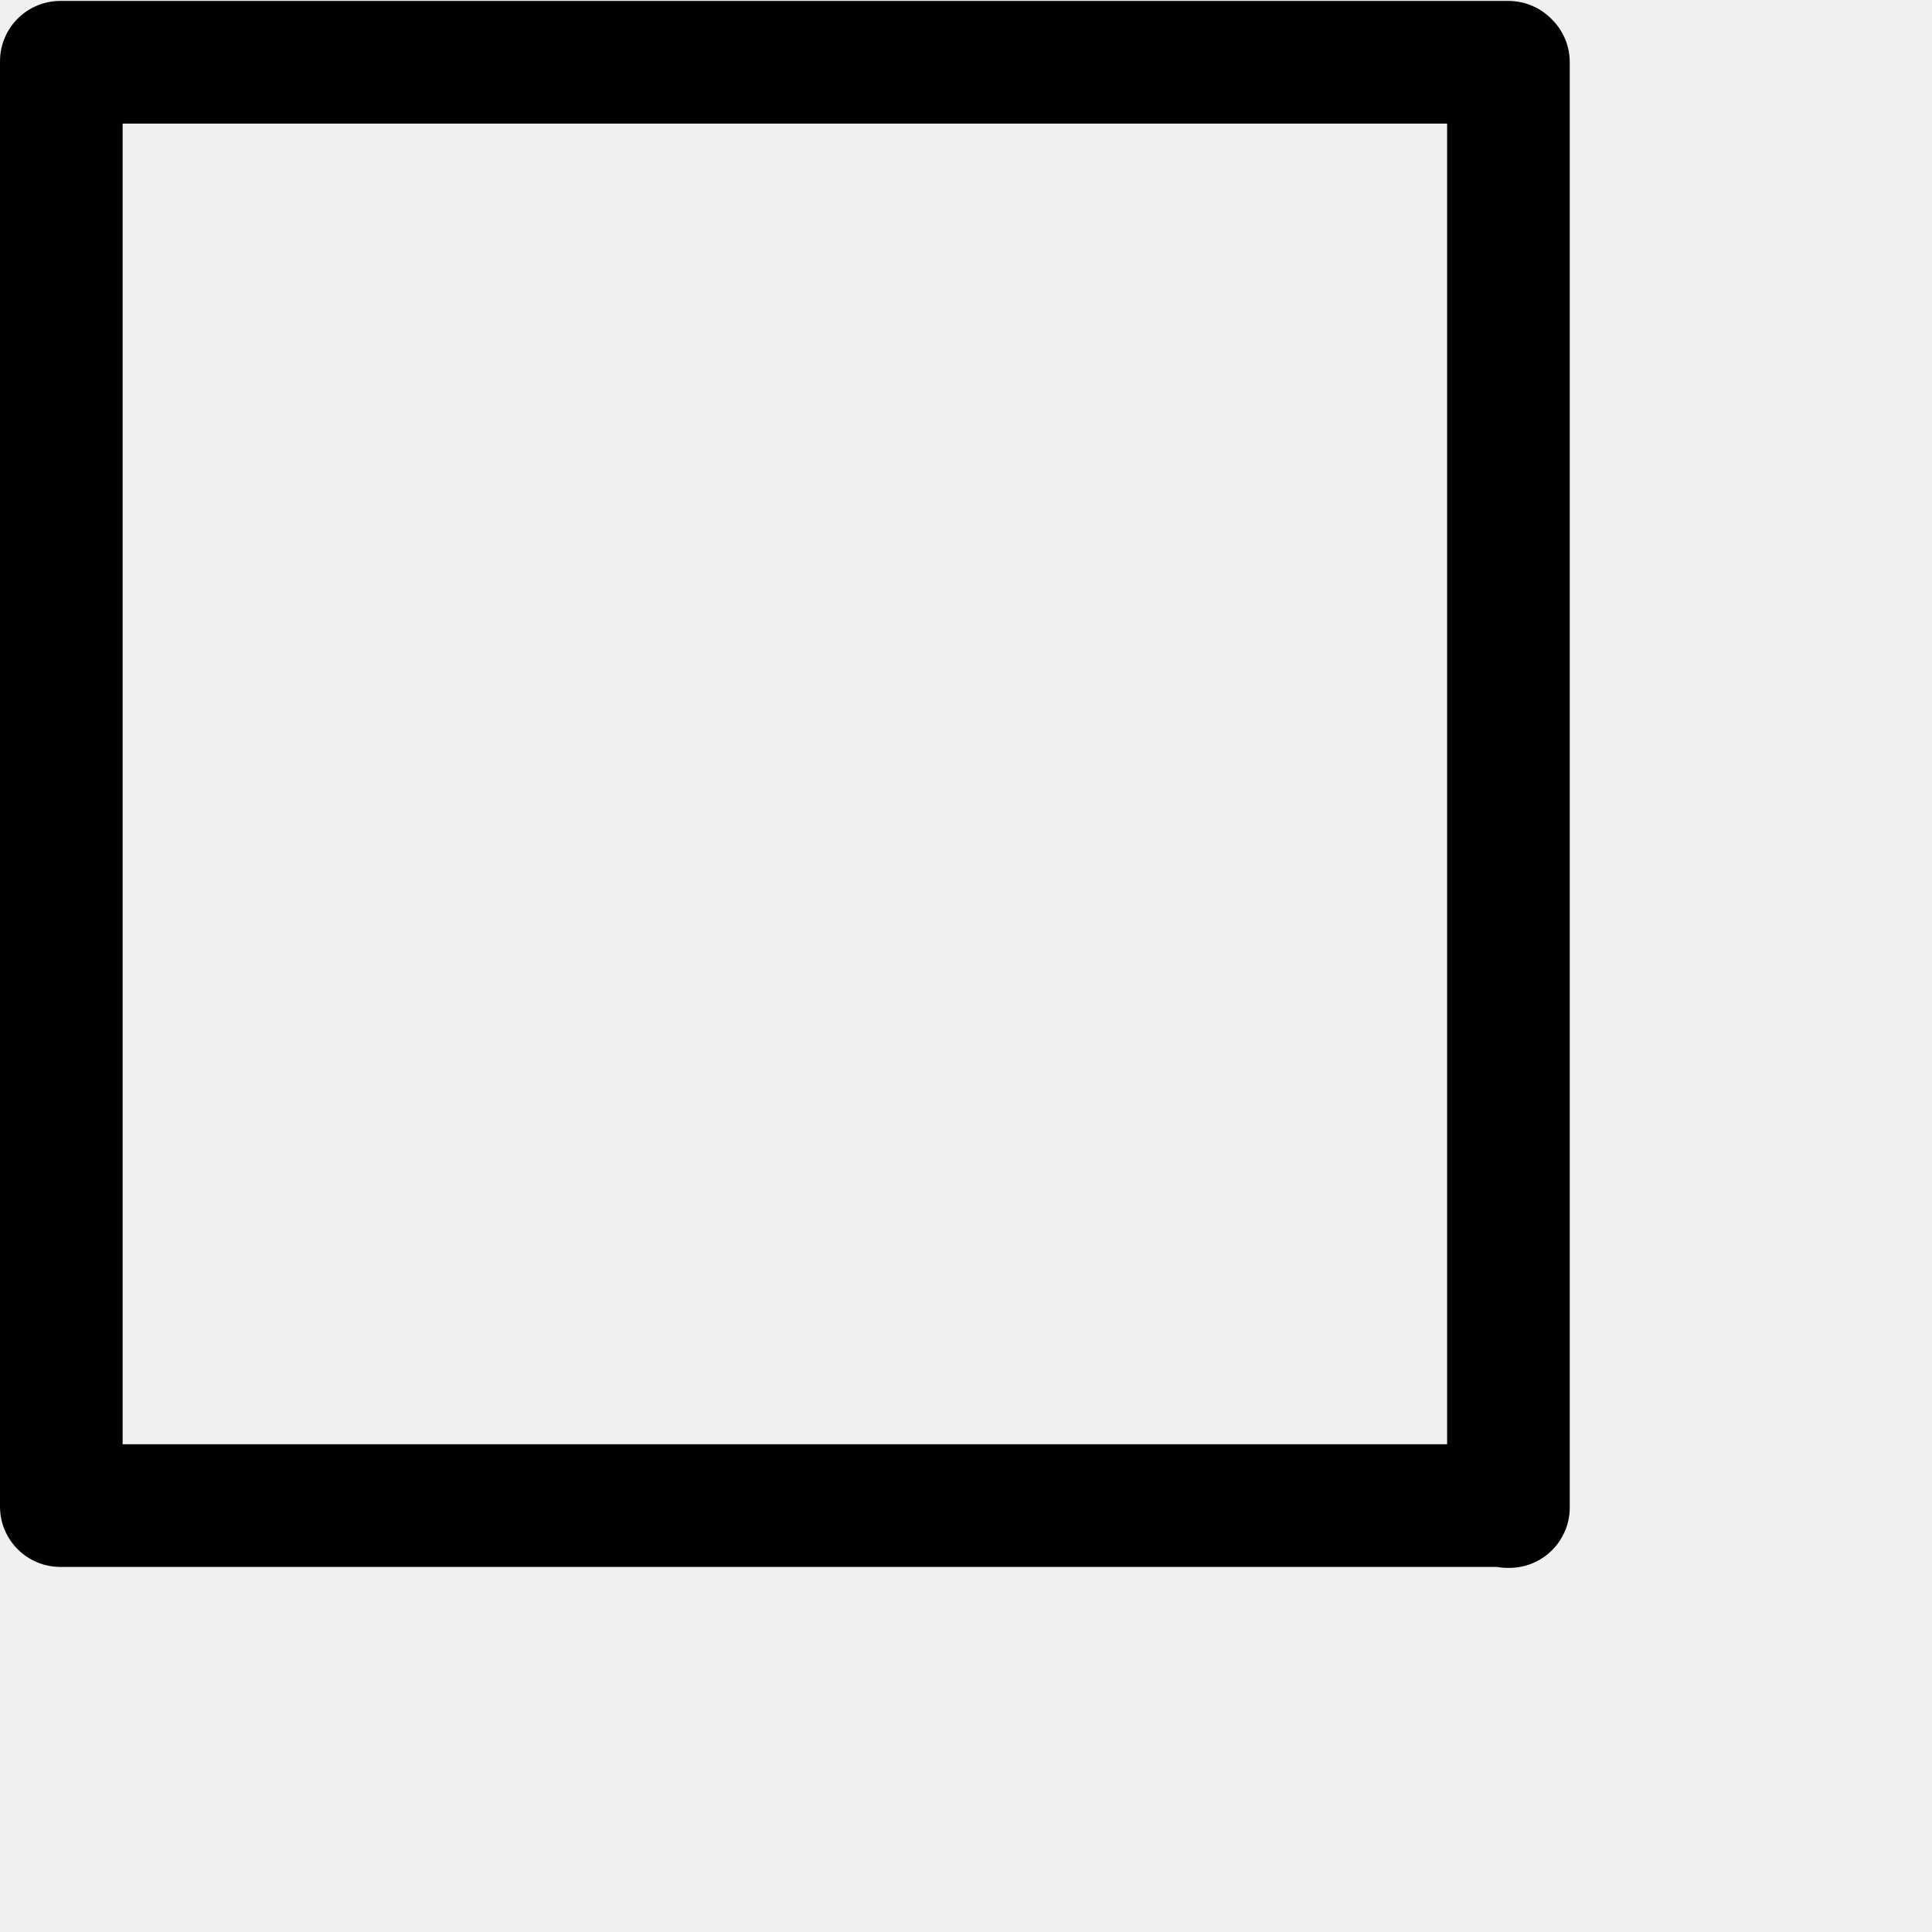
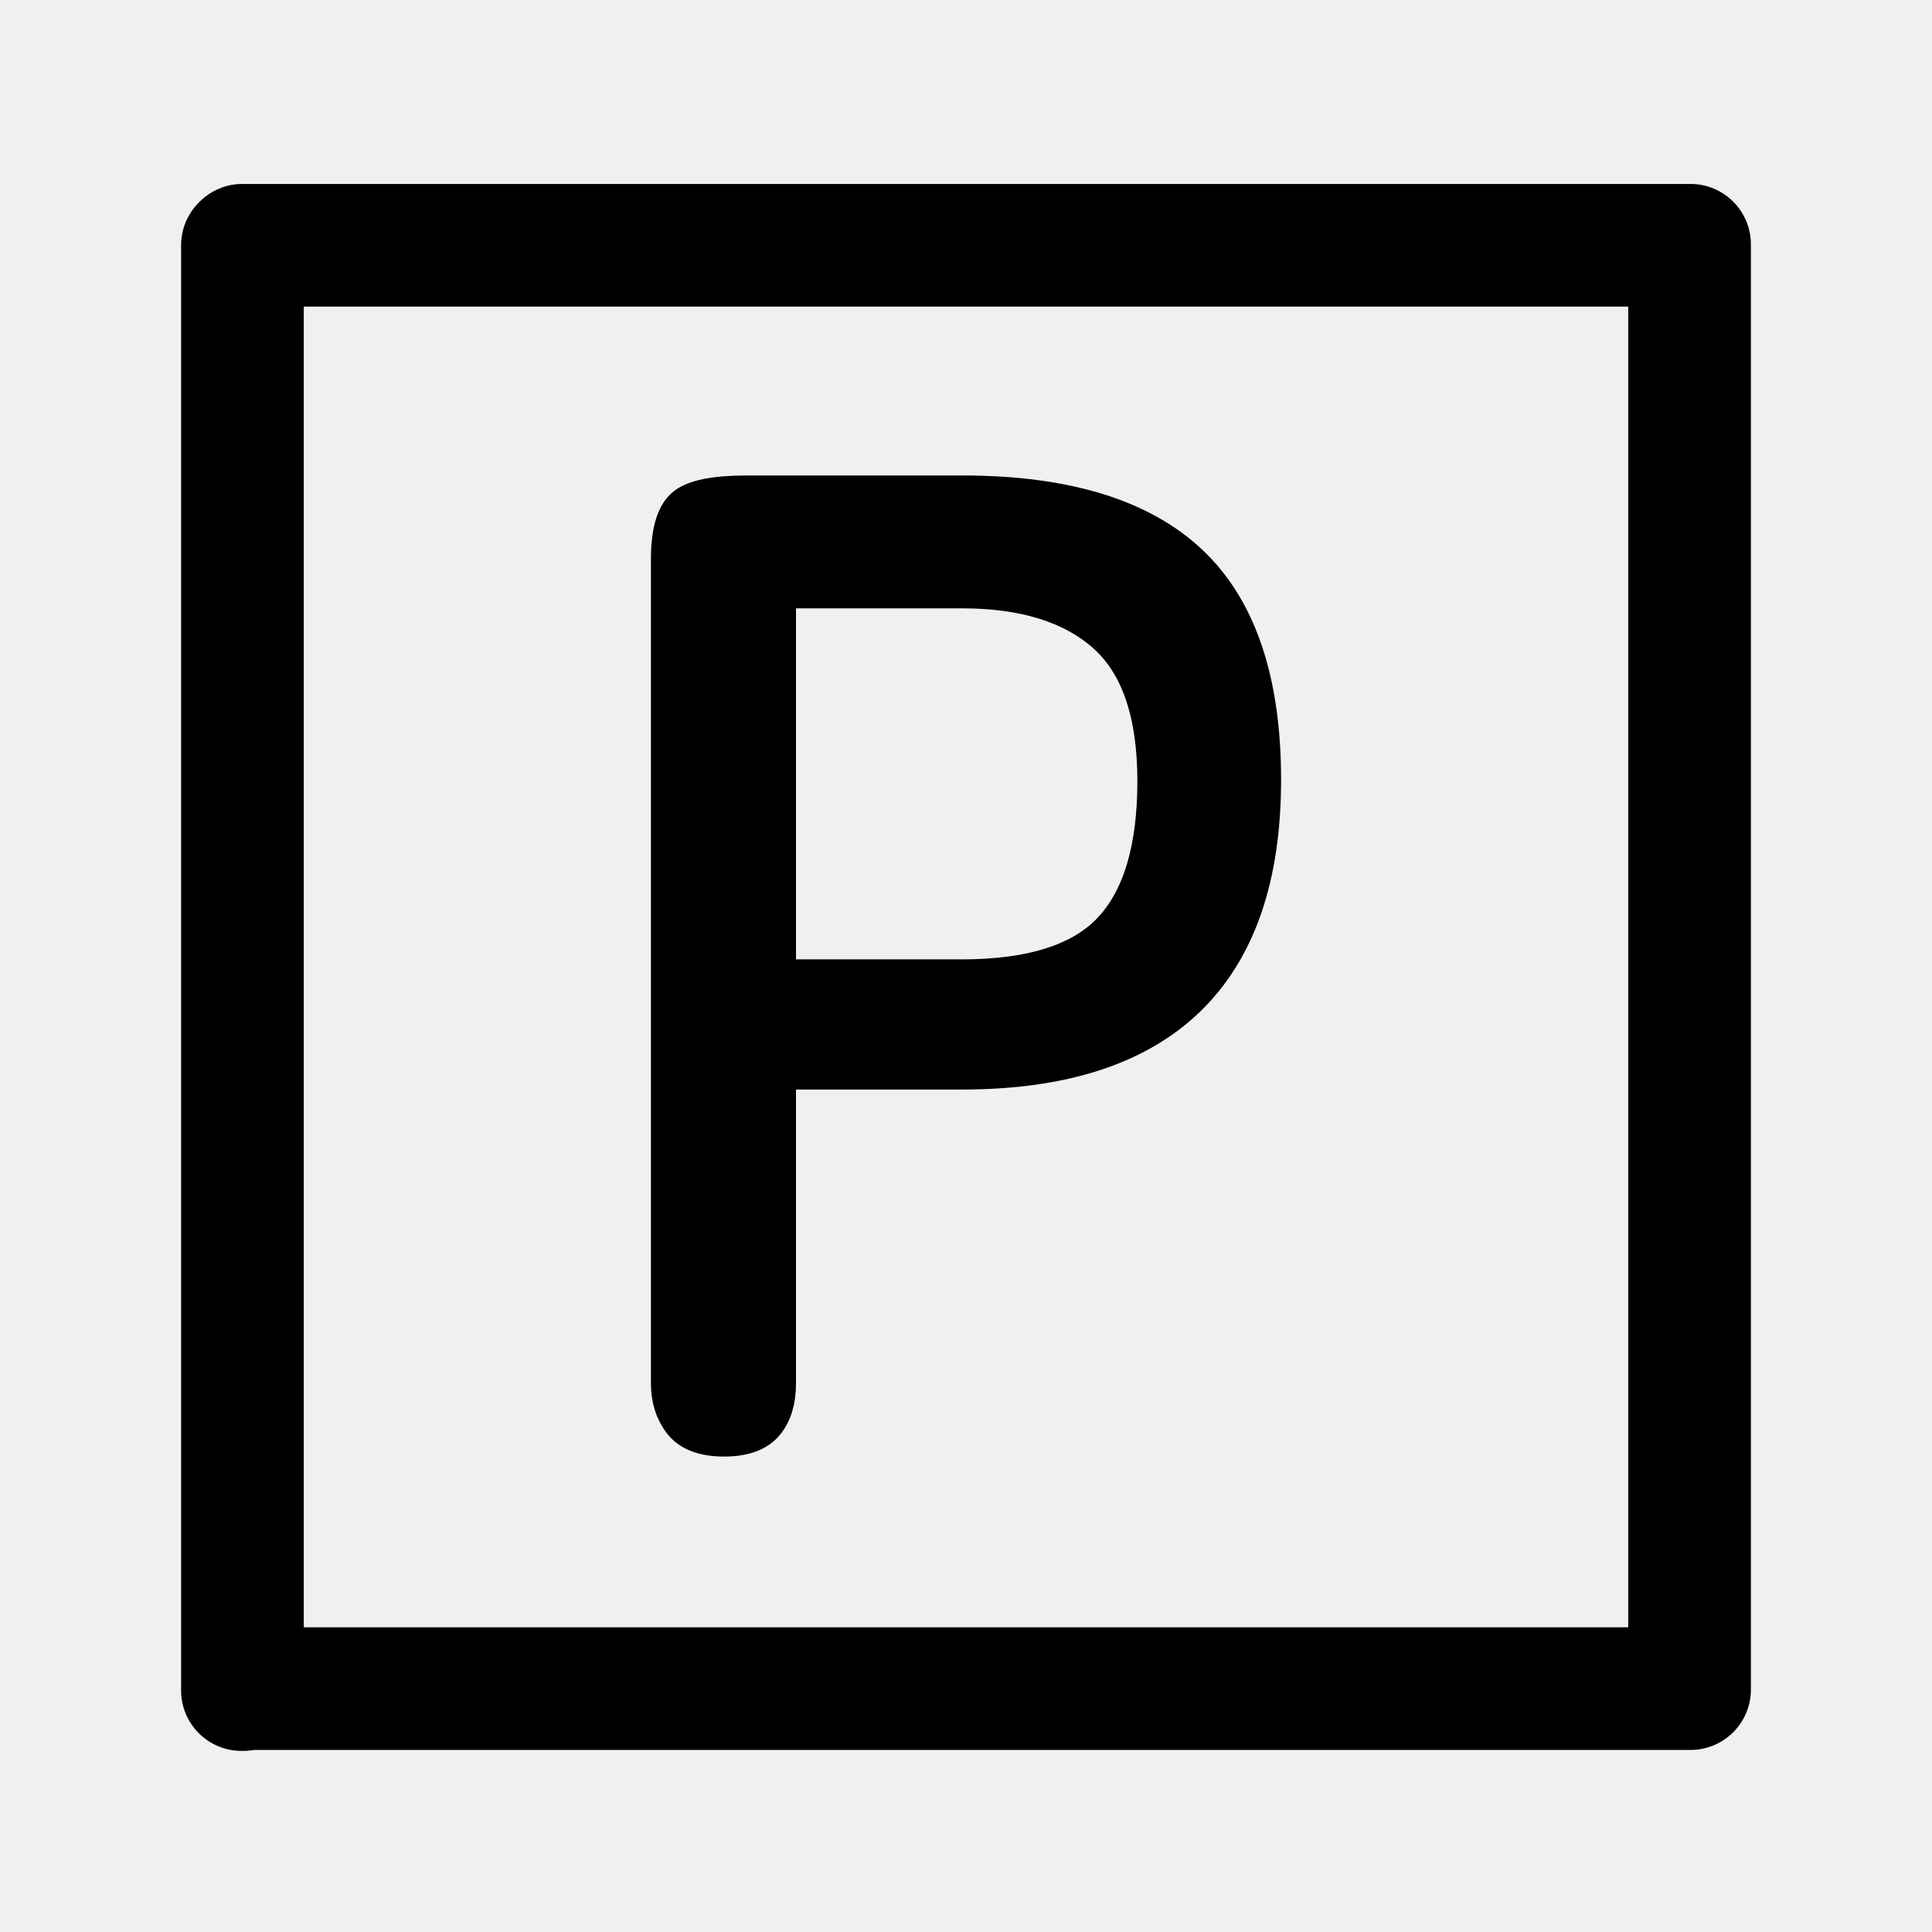
- <svg xmlns="http://www.w3.org/2000/svg" width="1024px" height="1024px" viewBox="0 0 1024 1024" version="1.1">
-   <path d="M799.5,0.5 C808.464,0.5 816.567,4.186 822.376,10.124 C828.314,15.933 832,24.036 832,33 L832,799 C832,816.673 817.673,831 800,831 L799,831 C797.068,831 795.176,830.829 793.339,830.501 L33.106,830.5 C33.071,830.5 33.035,830.5 33,830.5 L32,830.5 C14.327,830.5 2.164332e-15,816.173 0,798.5 L0,32.5 C-2.164332e-15,14.827 14.327,0.5 32,0.5 L799.5,0.5 Z M767,65.499 L65,65.499 L65,765.499 L767,765.5 L767,65.499 Z" id="path-1" />
+ <svg xmlns="http://www.w3.org/2000/svg" xmlns:xlink="http://www.w3.org/1999/xlink" width="1024px" height="1024px" viewBox="0 0 1024 1024" version="1.1">
+   <defs>
+     <path d="M799.5,0.5 C808.464,0.5 816.567,4.186 822.376,10.124 C828.314,15.933 832,24.036 832,33 L832,799 C832,816.673 817.673,831 800,831 L799,831 C797.068,831 795.176,830.829 793.339,830.501 L33.106,830.5 C33.071,830.5 33.035,830.5 33,830.5 L32,830.5 C14.327,830.5 2.164332e-15,816.173 0,798.5 L0,32.5 C-2.164332e-15,14.827 14.327,0.5 32,0.5 L799.5,0.5 Z M767,65.499 L65,65.499 L65,765.499 L767,765.5 L767,65.499 Z" id="path-1" />
+   </defs>
+   <g id="fi-presto-sql-+-fi-presto" stroke="none" stroke-width="1" fill="none" fill-rule="evenodd">
+     <g id="展开状态" transform="translate(512, 512.5) scale(-1, 1) translate(-512, -512.5) translate(96, 97)">
+       <mask id="mask-2" fill="white">
+         <use xlink:href="#path-1" />
+       </mask>
+       <use id="蒙版" fill="#D8D8D8" xlink:href="#path-1" />
+       <g id="编组" mask="url(#mask-2)">
+         <g transform="translate(-96, -97)" id="00-color/中性色/323232">
+           <rect id="矩形" fill="currentColor" x="0" y="0" width="1024" height="1024" />
+         </g>
+       </g>
+     </g>
+     <path d="M509.839,262 C564.093,262 604.183,274.128 630.11,298.383 C656.037,322.639 669,360.943 669,413.297 C669,516.083 615.946,567.476 509.839,567.476 L509.839,567.476 L411.894,567.476 L411.894,733.182 C411.894,742.307 409.734,749.392 405.413,754.435 C401.092,759.478 393.89,762 383.807,762 C373.245,762 365.803,759.238 361.482,753.715 C357.161,748.191 355,741.347 355,733.182 L355,733.182 L355,296.582 C355,282.653 357.521,273.407 362.562,268.844 C367.603,264.281 378.766,262 396.05,262 L396.05,262 Z M509.839,312.432 L411.894,312.432 L411.894,518.484 L509.839,518.484 C546.809,518.484 573.216,510.079 589.06,493.268 C604.904,476.457 612.826,450.04 612.826,414.017 C612.826,377.994 603.943,352.058 586.179,336.207 C568.414,320.357 542.968,312.432 509.839,312.432 L509.839,312.432 Z" id="P" stroke="currentColor" stroke-width="20" fill="currentColor" fill-rule="nonzero" />
+   </g>
</svg>
